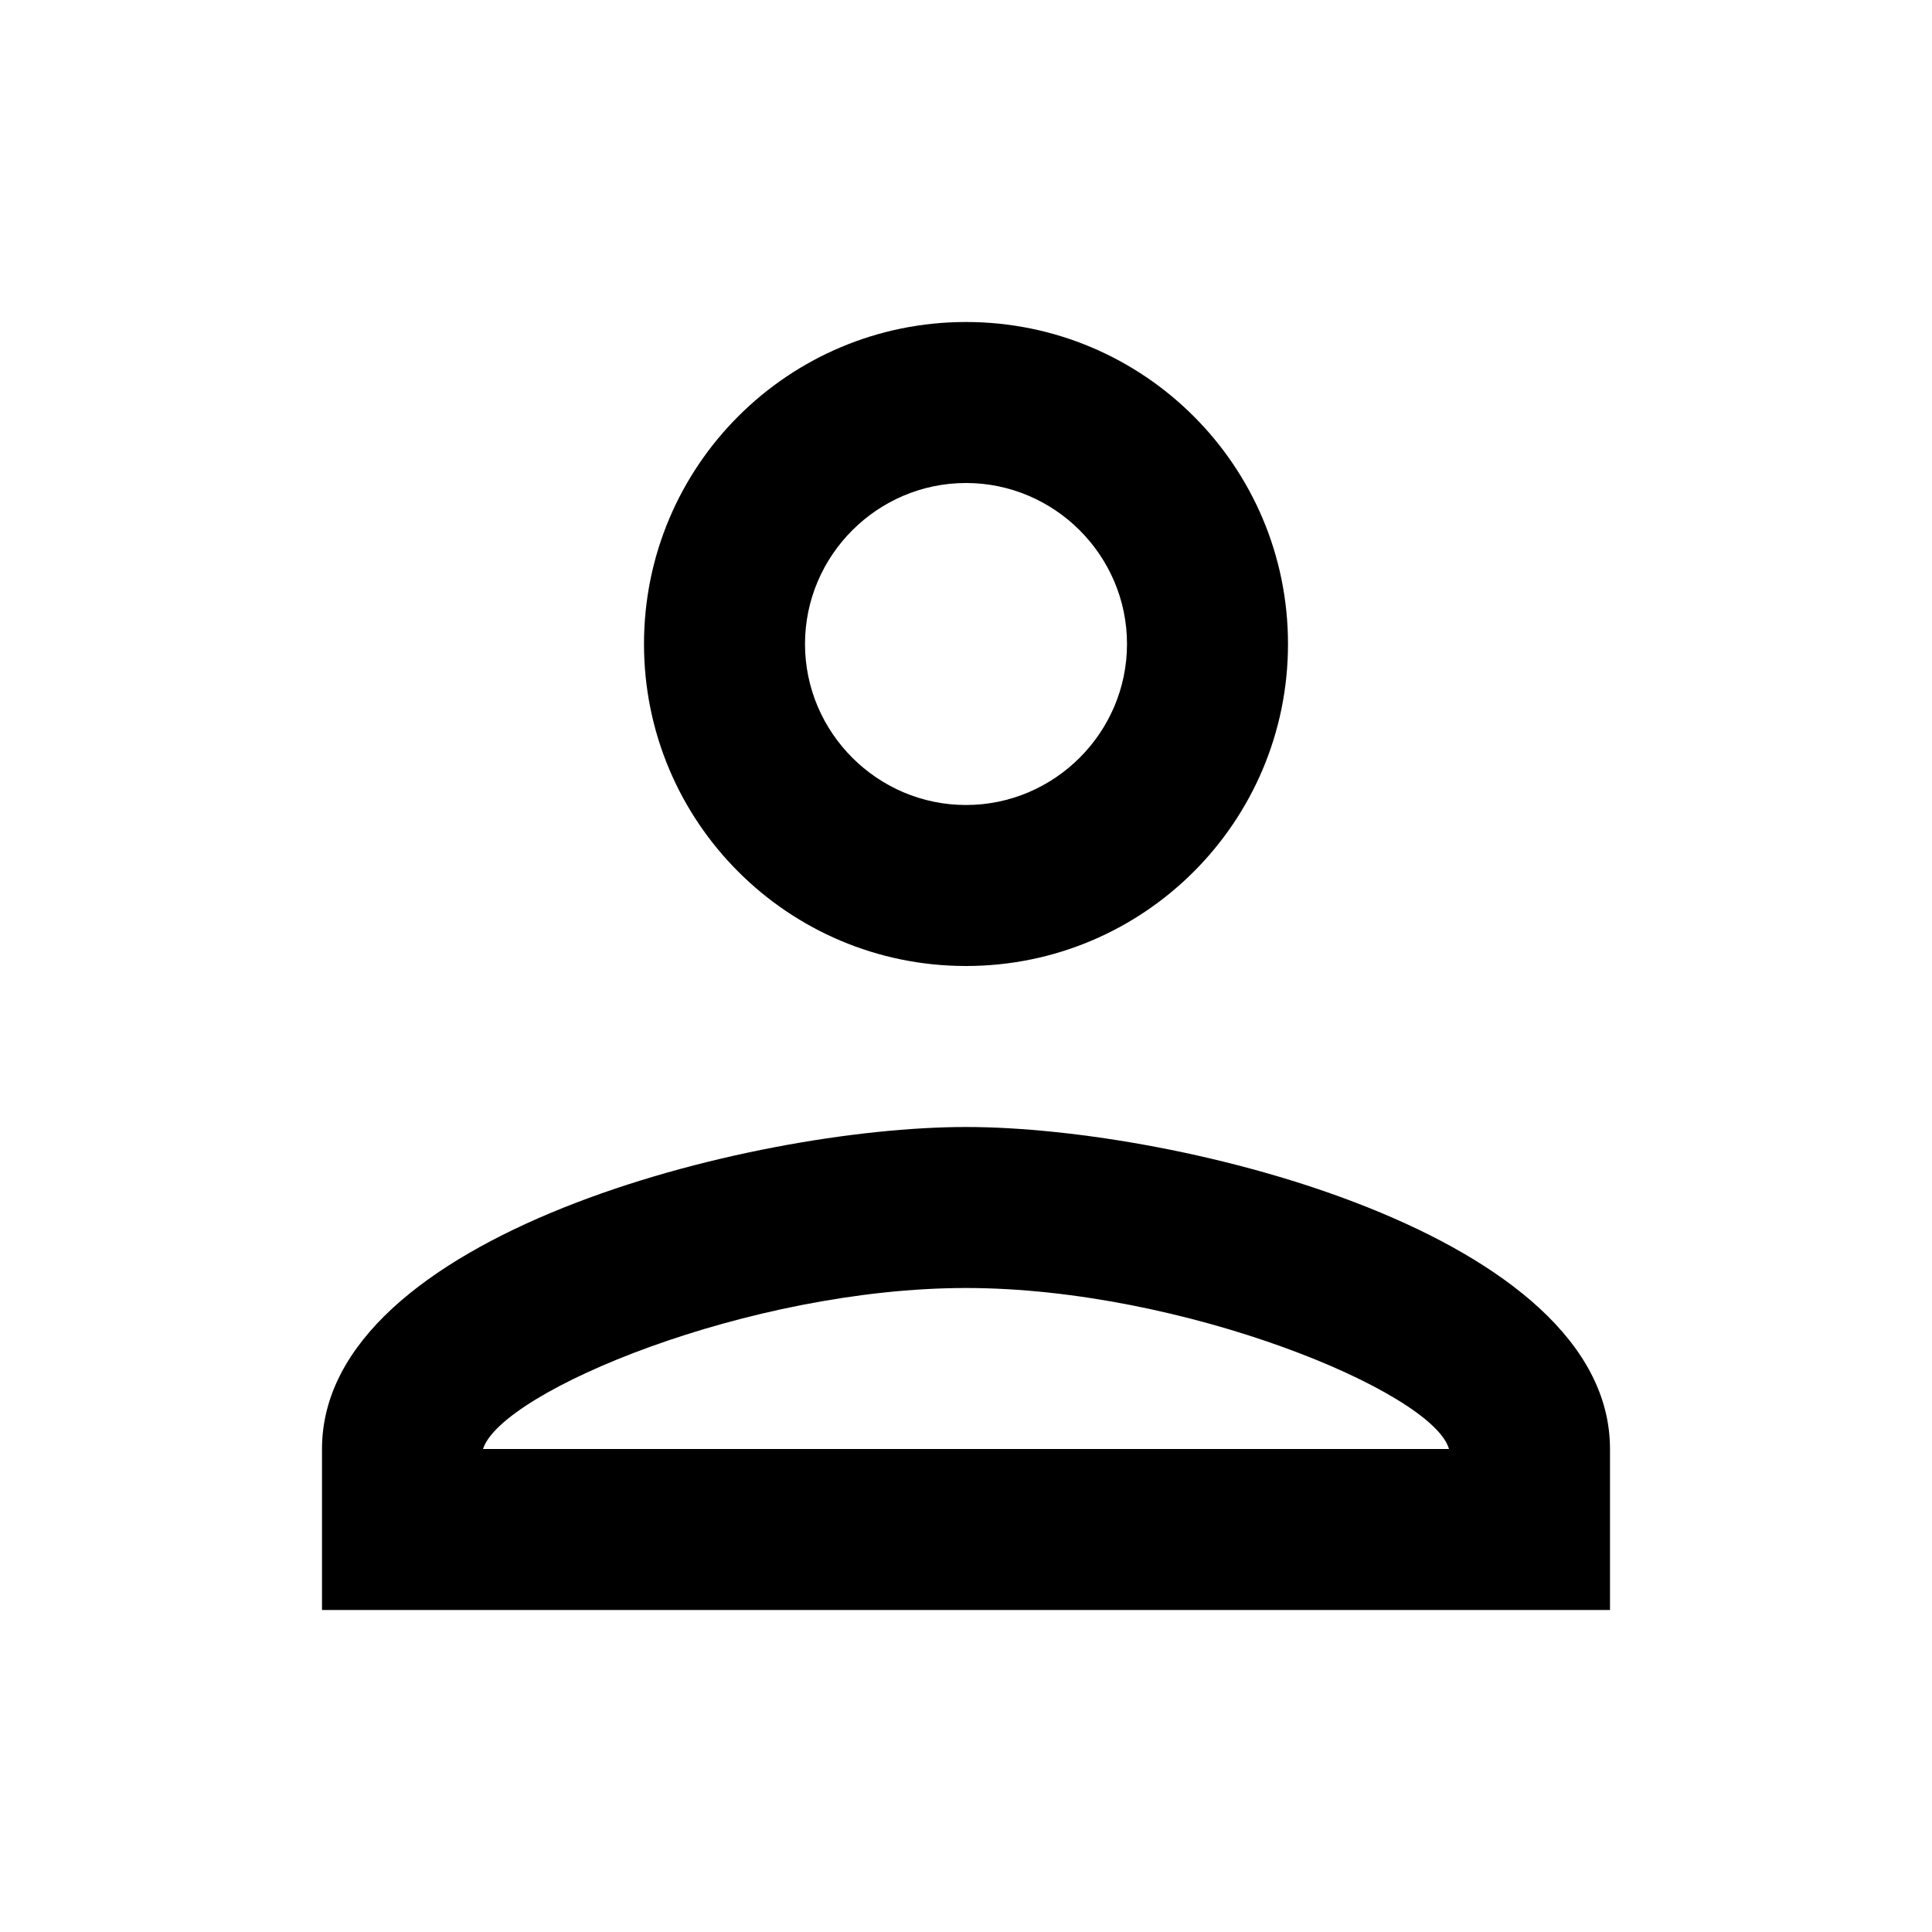
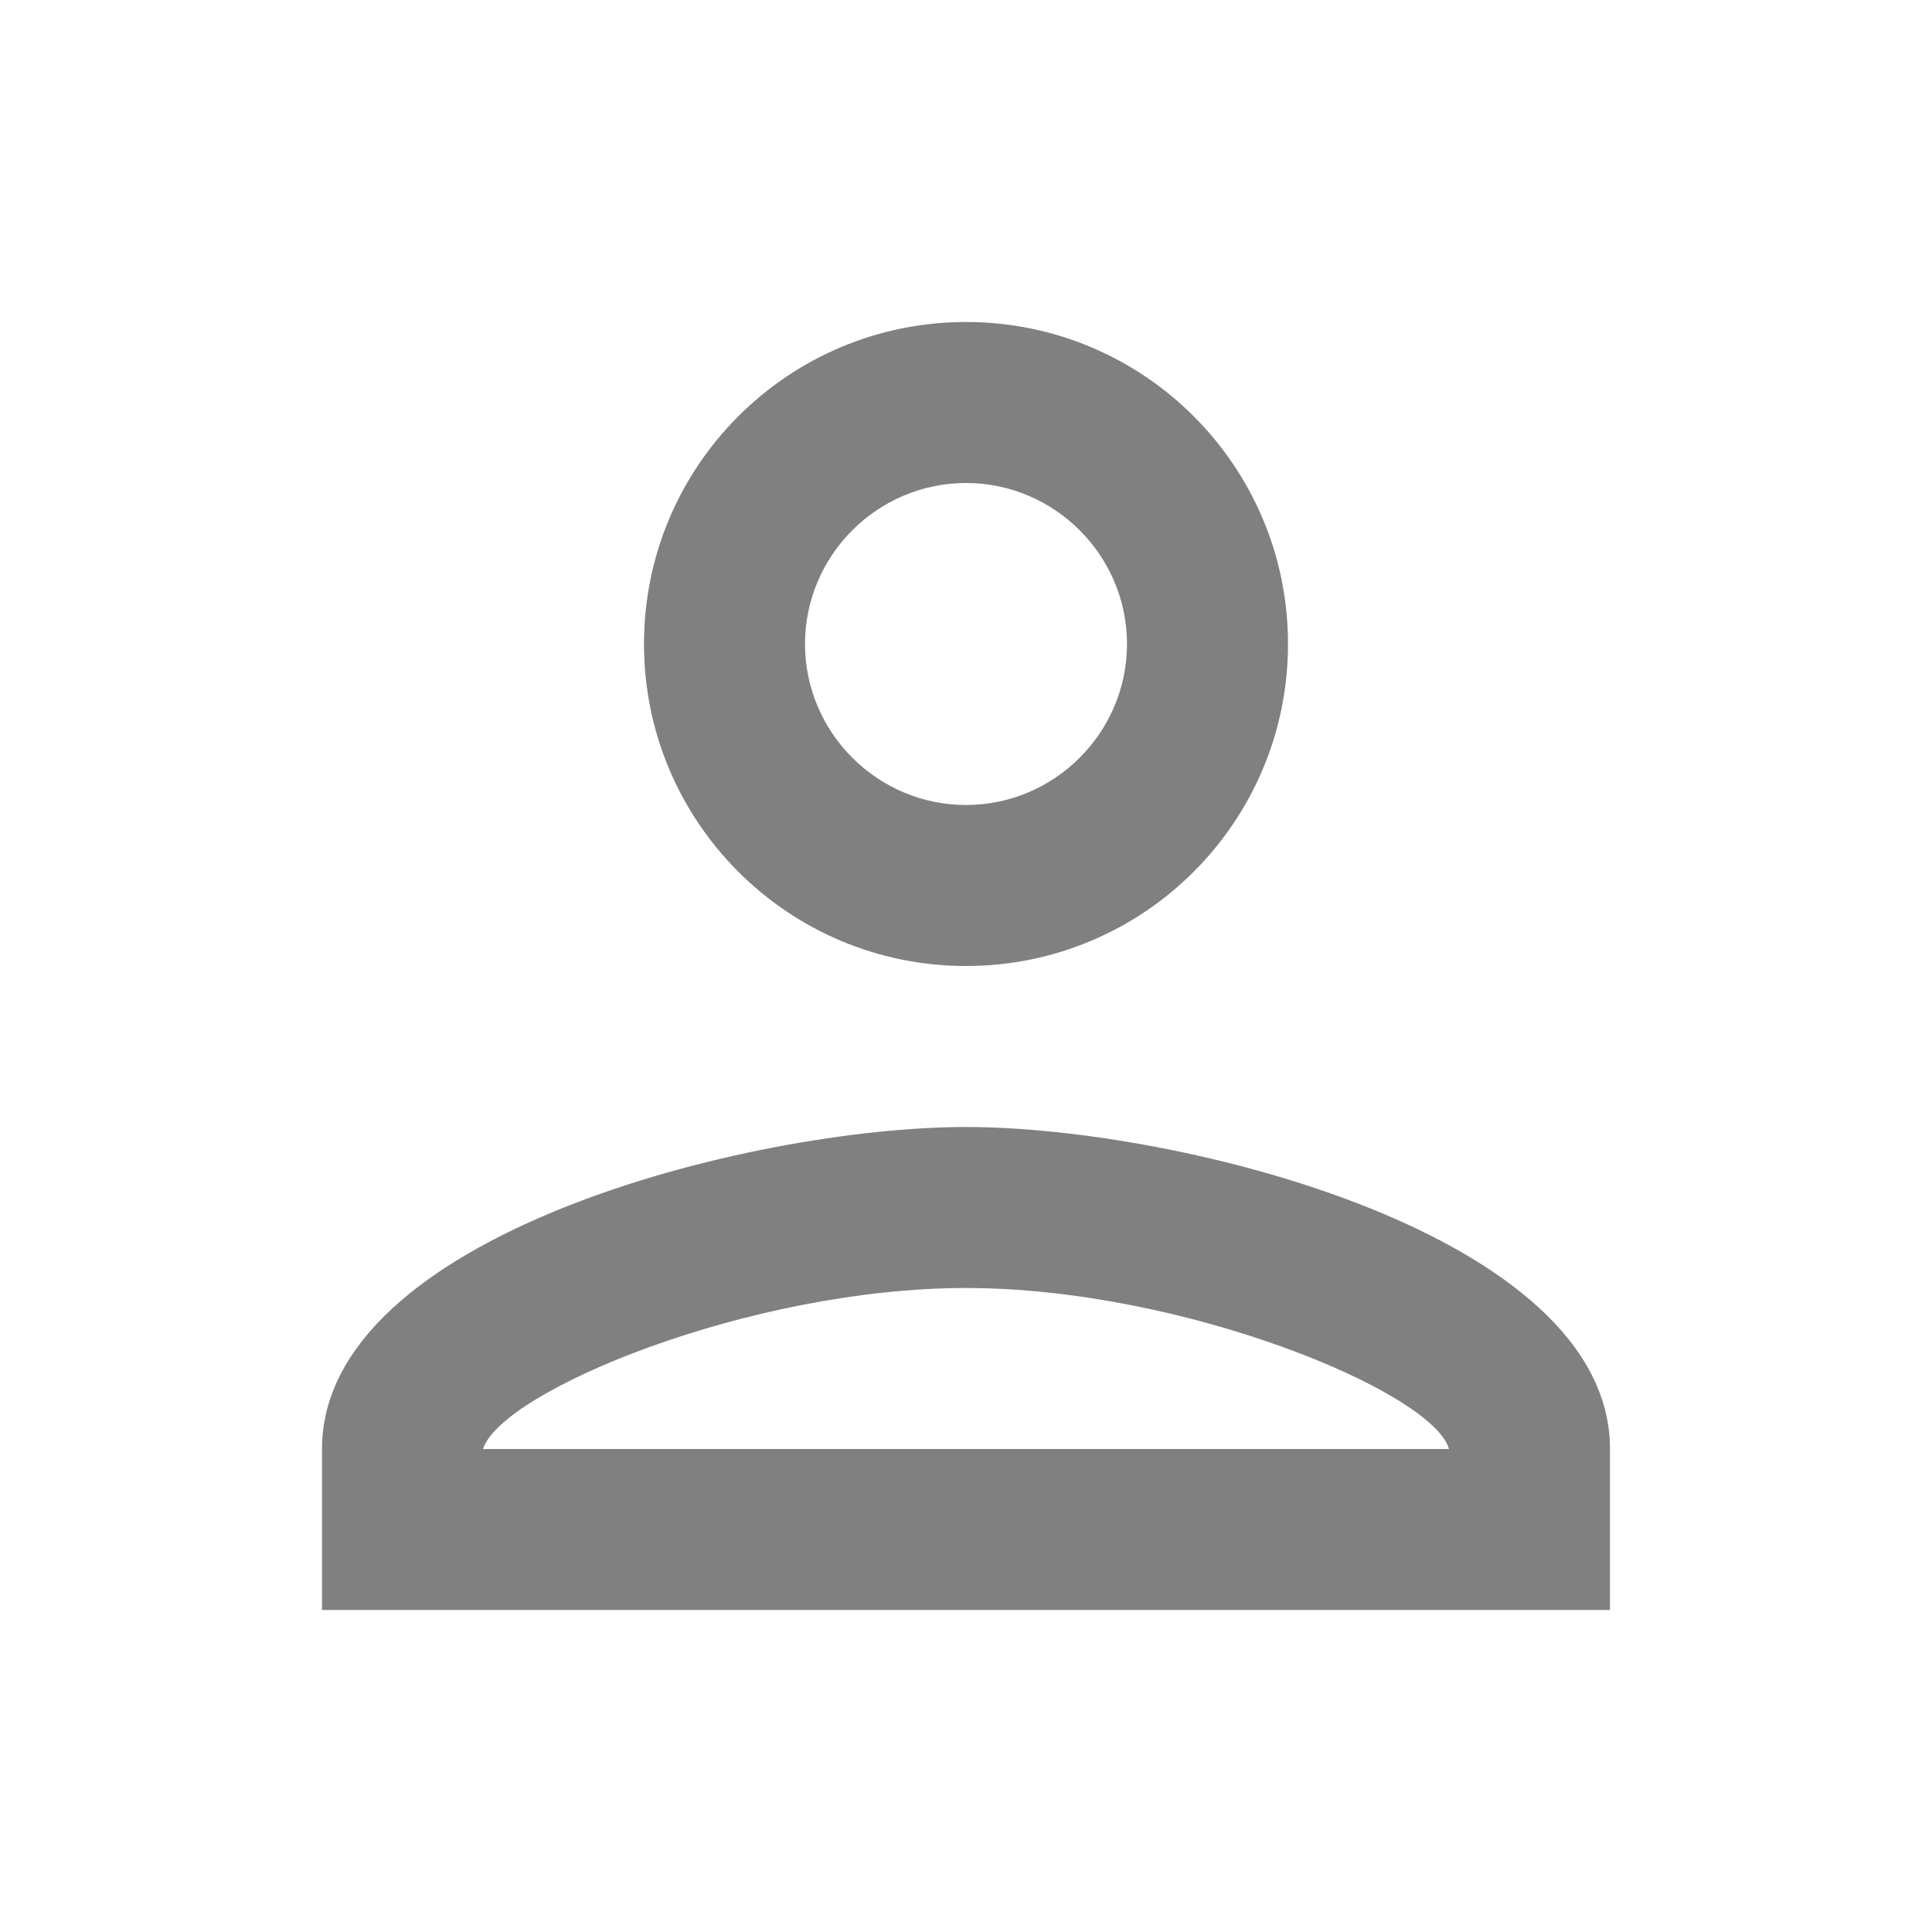
- <svg xmlns="http://www.w3.org/2000/svg" height="24px" viewBox="0 0 24 24" width="24px" fill="#000000">
+ <svg xmlns="http://www.w3.org/2000/svg" height="24px" viewBox="0 0 24 24" width="24px" fill="#808080">
  <path d="M0 0h24v24H0V0z" fill="none" />
  <path d="M12 6c1.1 0 2 .9 2 2s-.9 2-2 2-2-.9-2-2 .9-2 2-2m0 10c2.7 0 5.8 1.29 6 2H6c.23-.72 3.31-2 6-2m0-12C9.79 4 8 5.79 8 8s1.79 4 4 4 4-1.79 4-4-1.79-4-4-4zm0 10c-2.67 0-8 1.34-8 4v2h16v-2c0-2.66-5.33-4-8-4z" />
</svg>
